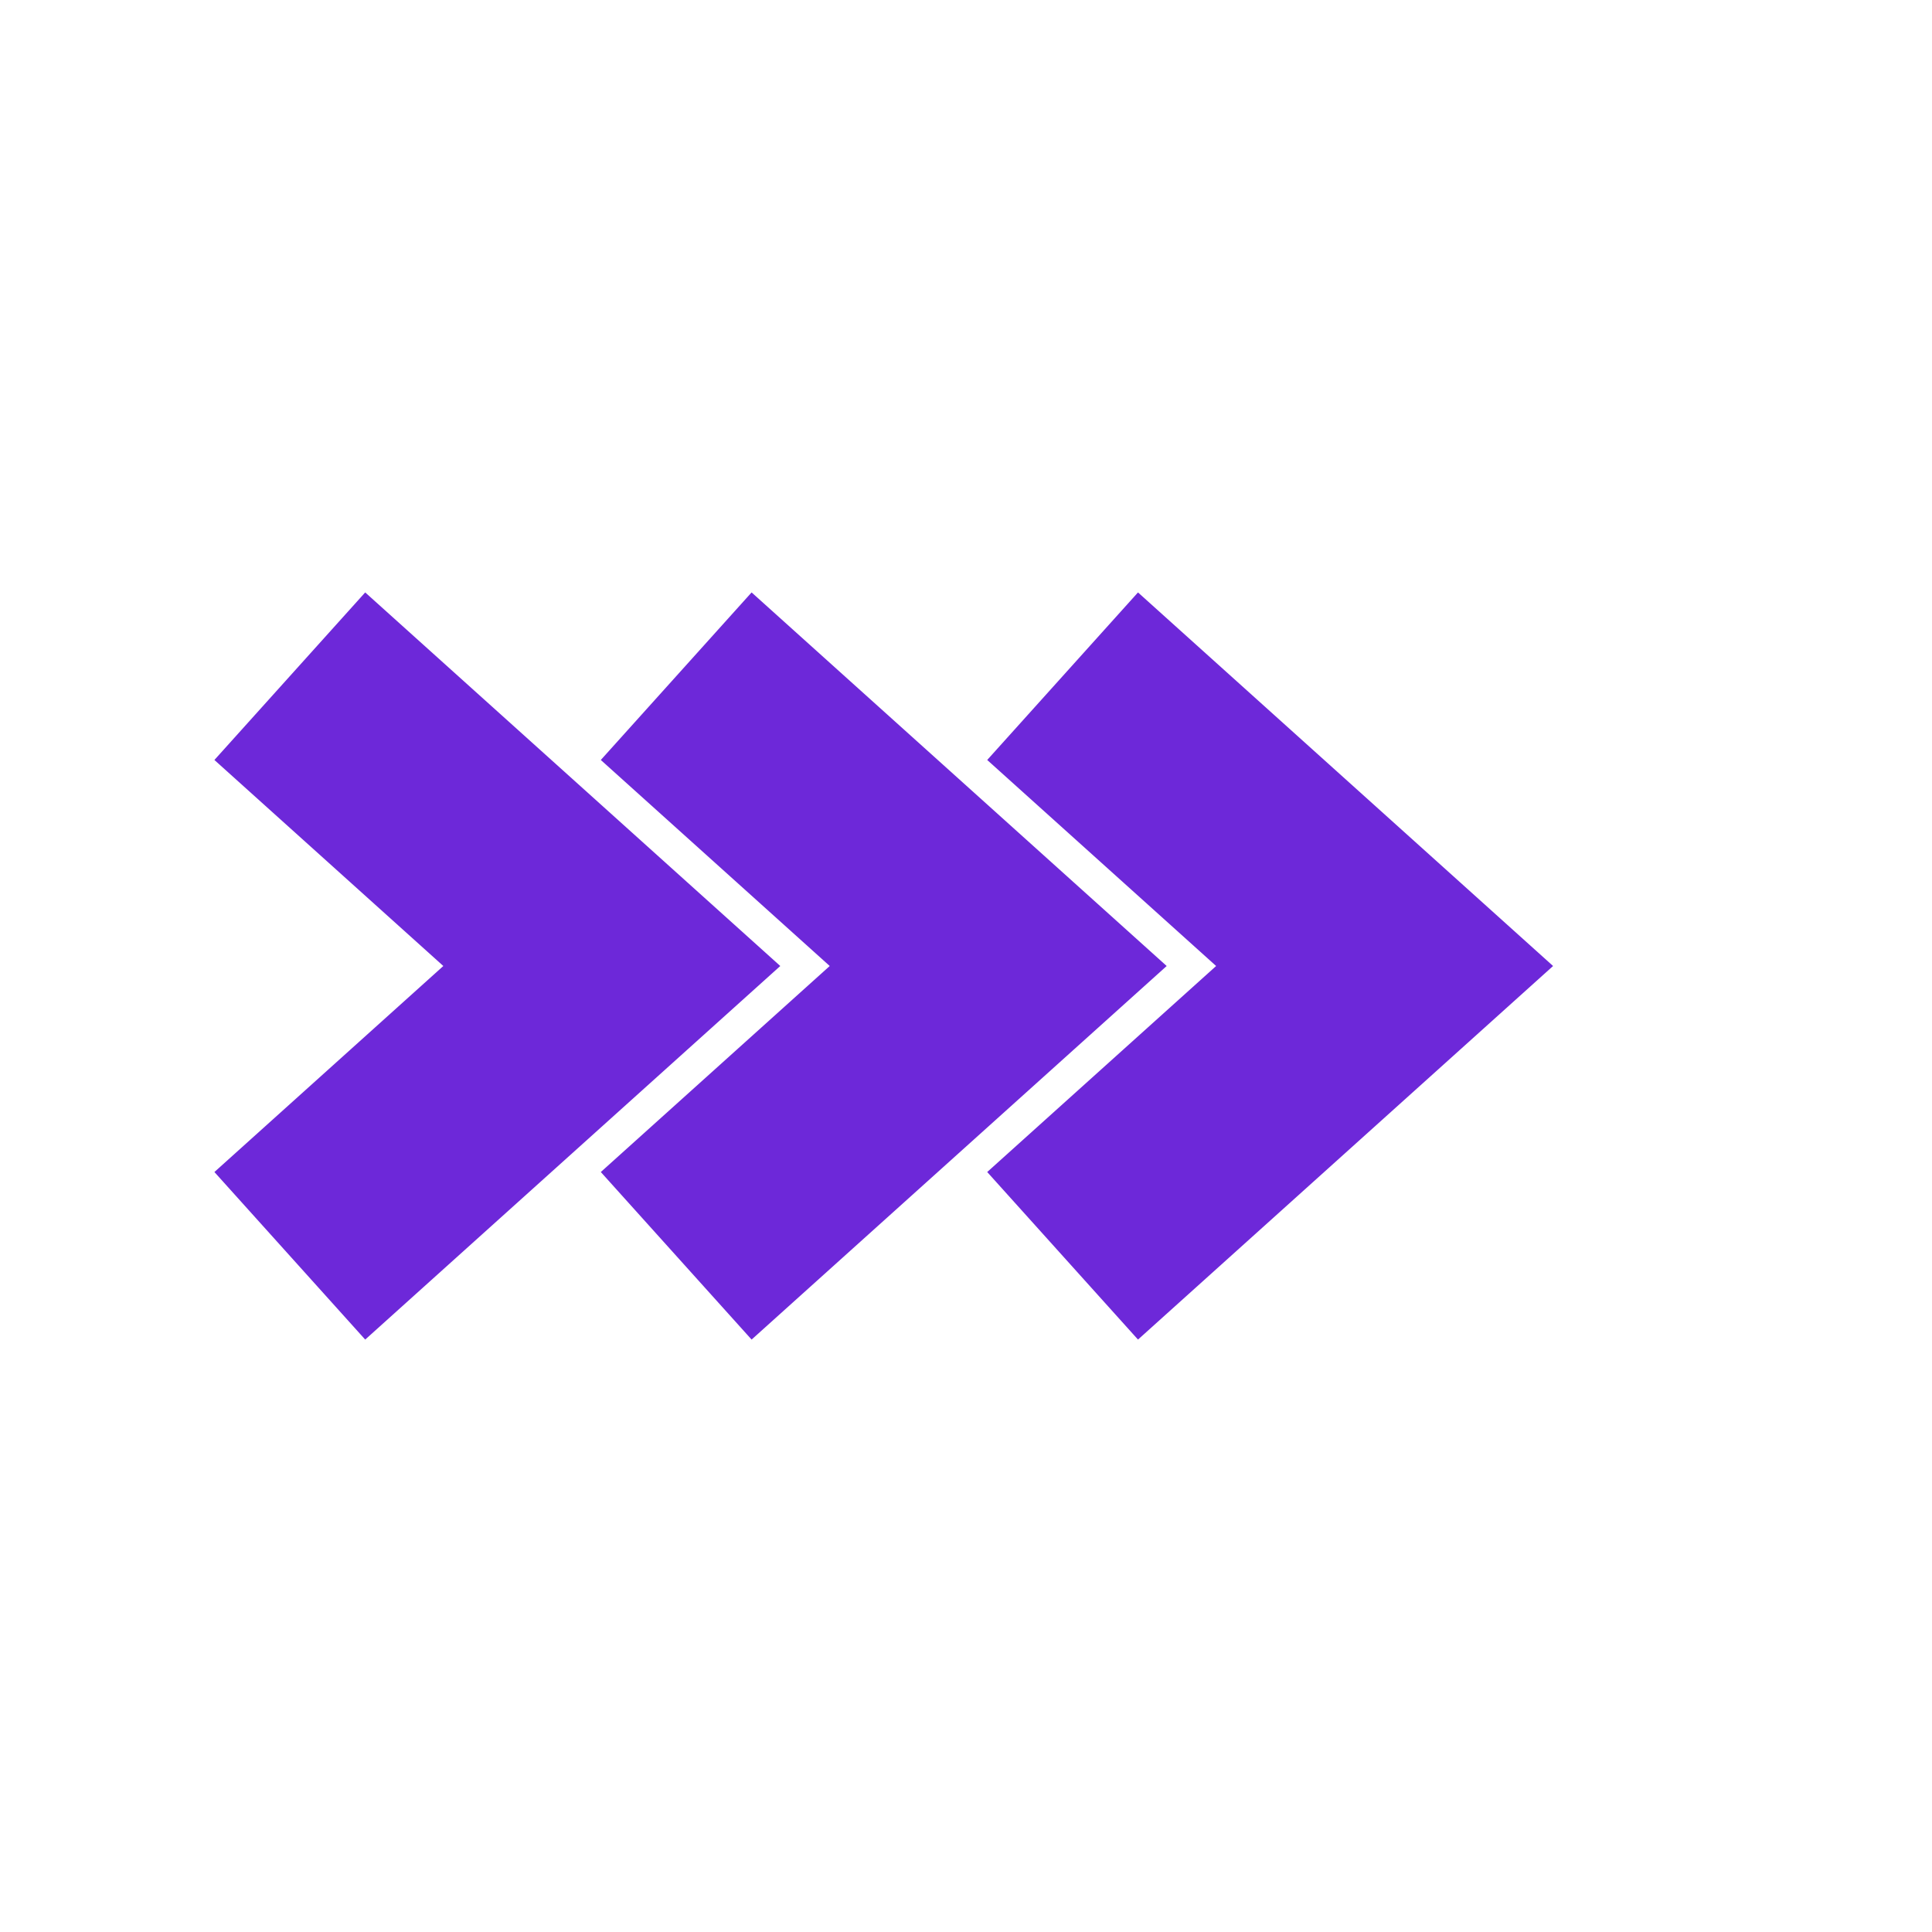
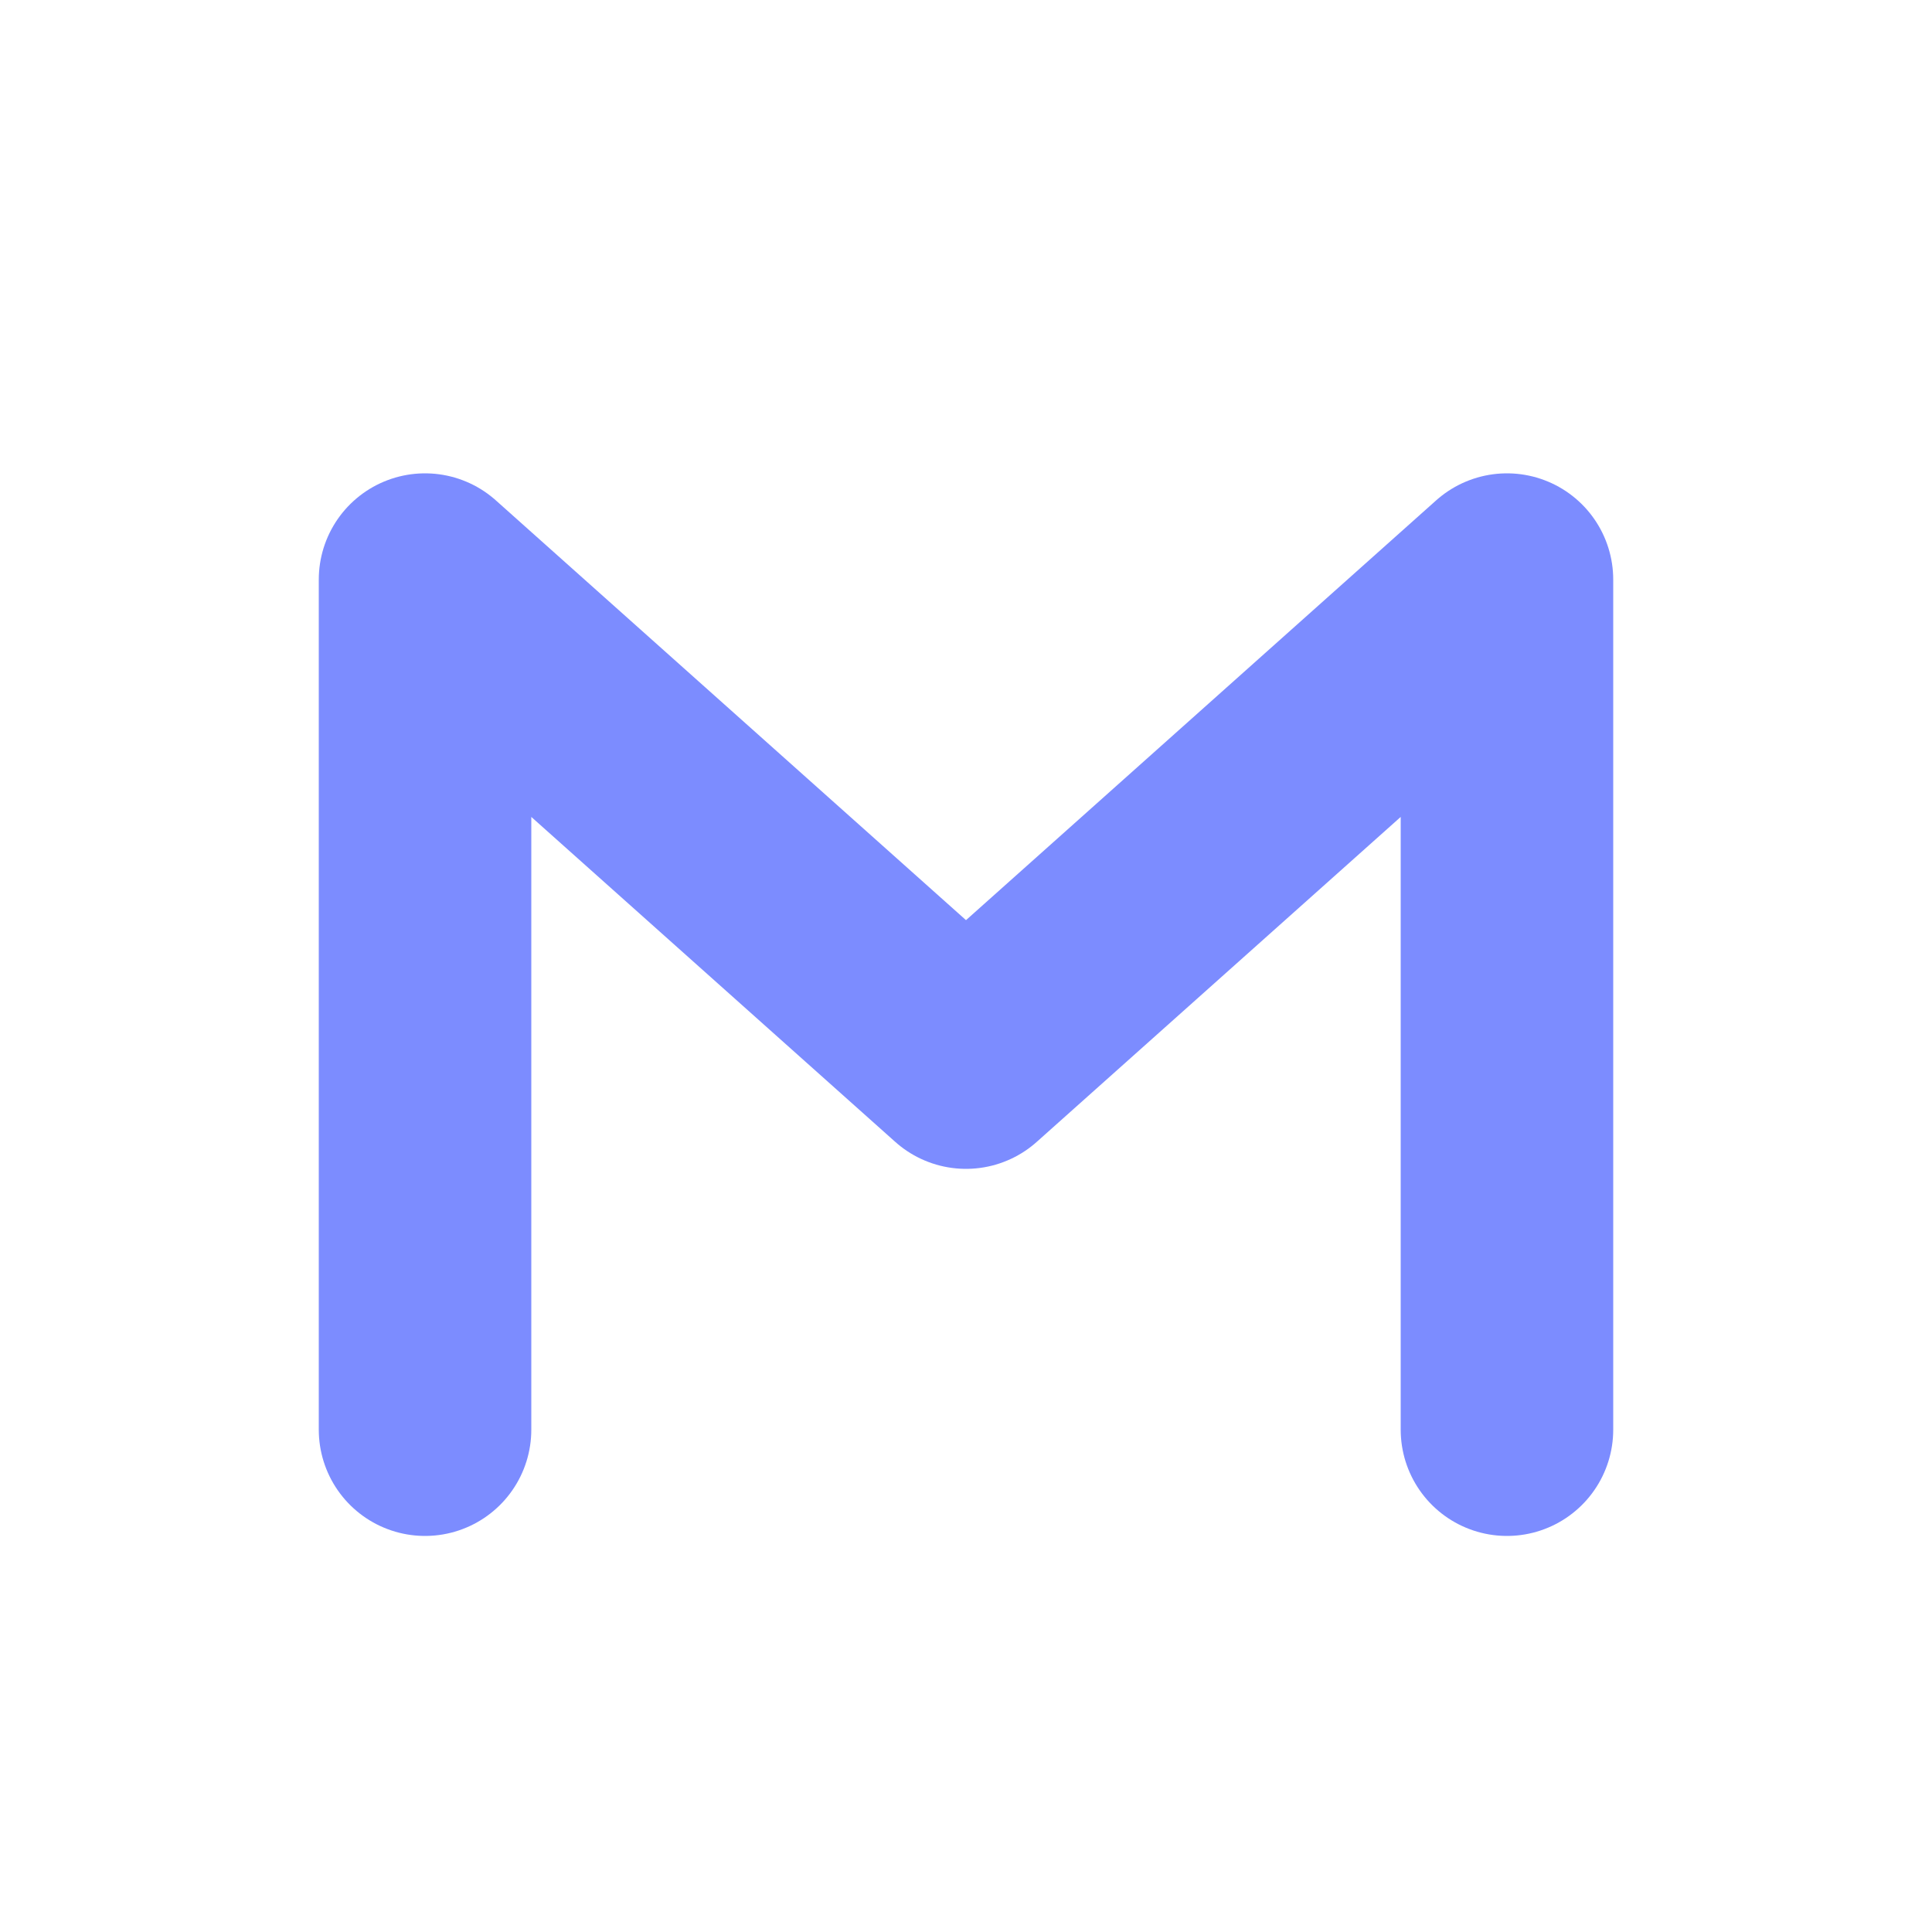
- <svg xmlns="http://www.w3.org/2000/svg" viewBox="0 0 120 120" aria-label="minhavez" role="img">
-   <g fill="none" stroke="#6d28d9" stroke-linejoin="miter" stroke-width="14">
-     <path d="M 18 42 L 38 60 L 18 78" />
-     <path d="M 42 42 L 62 60 L 42 78" />
-     <path d="M 66 42 L 86 60 L 66 78" />
-   </g>
+ <svg xmlns="http://www.w3.org/2000/svg" width="100" height="100" viewBox="0 0 100 100" role="img" aria-label="Minha Vez">
+   <polyline points="22,74 22,30 50,55 78,30 78,74" fill="none" stroke="#7C8CFF" stroke-width="11" stroke-linecap="round" stroke-linejoin="round" />
</svg>
